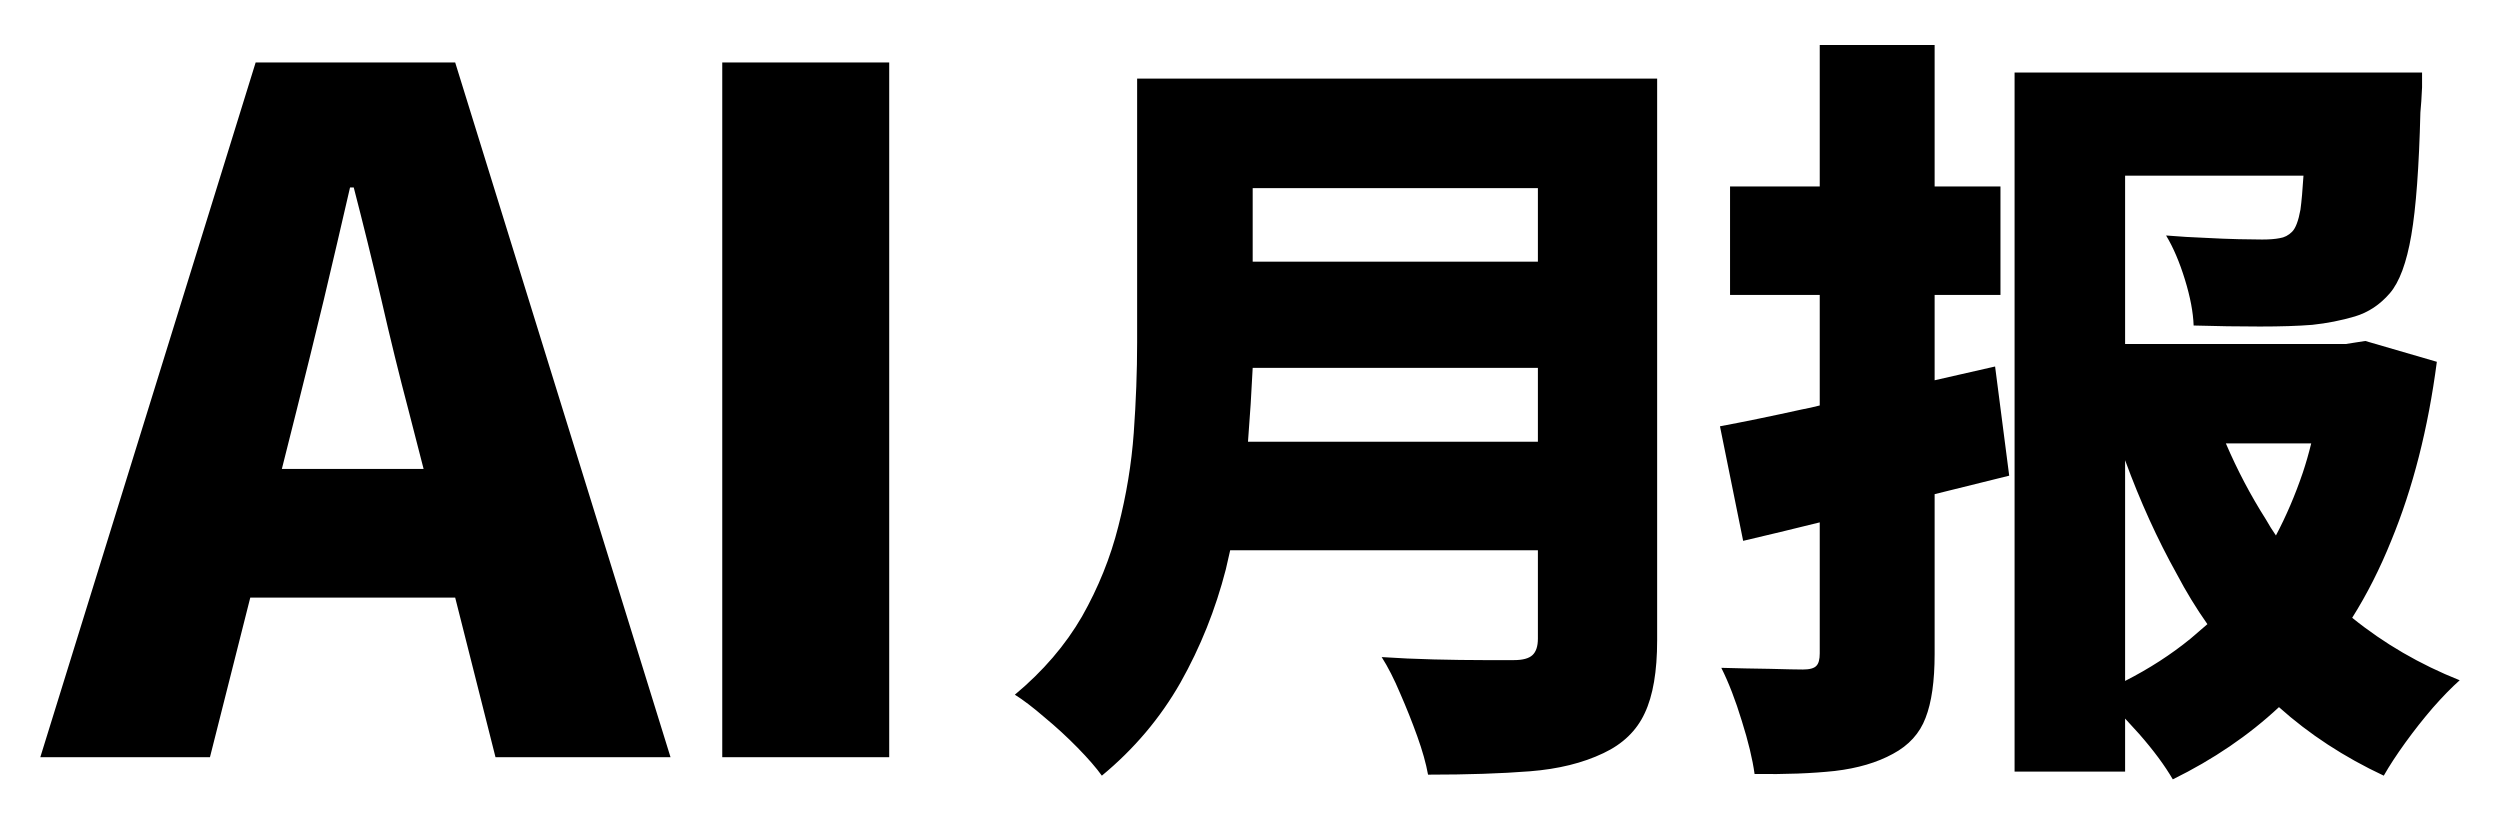
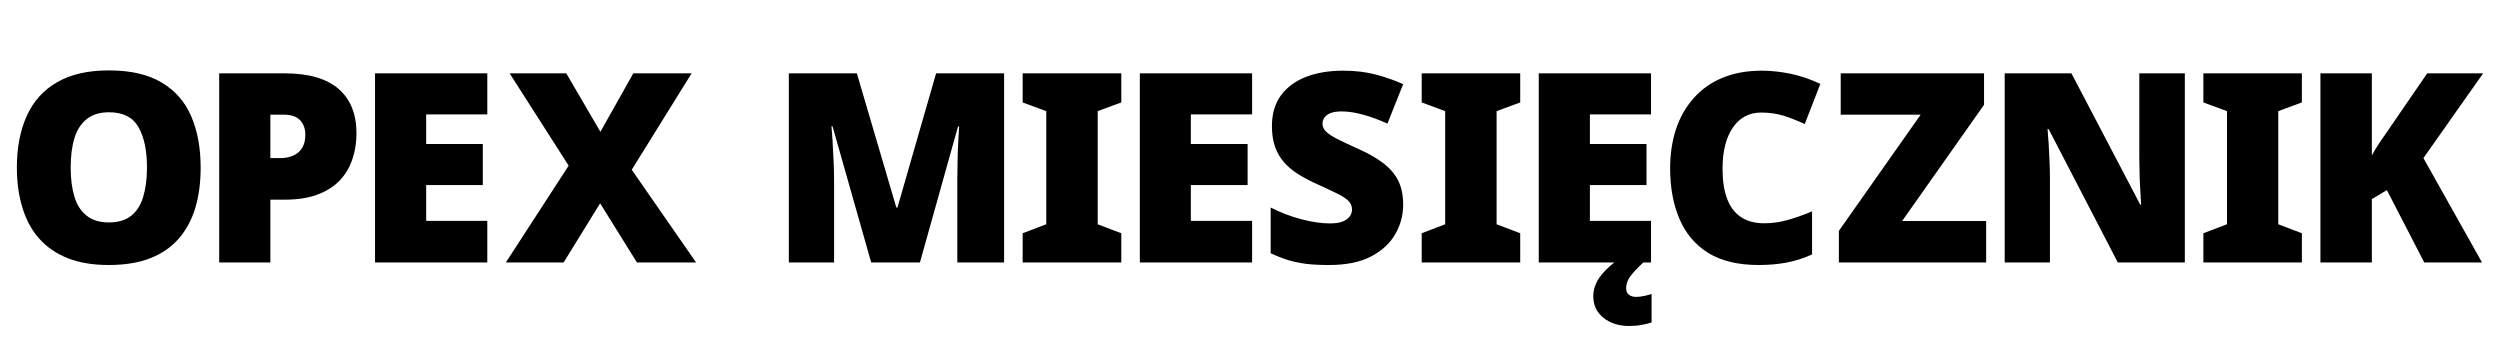
- <svg xmlns="http://www.w3.org/2000/svg" viewBox="0 -122.0 744.2 244.0">
-   <path id="accent" d="M62.5 103.4L12 103.4L76.1-103.4L135.5-103.4L199.6 103.4L147.5 103.4L135.5 55.9L74.5 55.9L62.5 103.4ZM83.9 17.6L126.1 17.6L121.6 0.1Q117.5-15.4 113.5-32.9Q109.4-50.4 105.3-66.2L105.3-66.2L104.2-66.2Q100.5-50.1 96.4-32.8Q92.2-15.4 88.3 0.1L88.3 0.1L83.9 17.6Z M264.7 103.4L215.0 103.4L215.0-103.4L264.7-103.4L264.7 103.4Z" />
-   <path id="ink" d="M338.5-20.0L338.5-98.6L493.3-98.6L493.3 68.6Q493.3 82.5 489.6 90.3Q486.0 98.1 477.3 102.2L477.3 102.2Q468.1 106.6 455.4 107.6Q442.7 108.6 425.1 108.6L425.1 108.6Q424.2 103.6 421.9 97.2Q419.6 90.8 416.8 84.4Q414.1 78.0 411.3 73.6L411.3 73.6Q418.7 74.1 426.8 74.3Q434.9 74.5 441.6 74.5L441.6 74.5L450.7 74.5Q454.6 74.5 456.2 73.0Q457.8 71.5 457.8 68.1L457.8 68.1L457.8 41.8L366.2 41.8Q365.5 44.8 364.9 47.5L364.9 47.5Q360.3 65.4 351.4 81.2Q342.4 97.0 328.0 108.9L328.0 108.9Q325.5 105.4 320.8 100.6Q316.1 95.8 310.9 91.5Q305.8 87.1 302.1 84.8L302.1 84.8Q314.7 74.3 322.1 61.5Q329.4 48.6 332.9 34.7Q336.5 20.7 337.5 6.8Q338.5-7.2 338.5-20.0L338.5-20.0ZM457.8-12.5L372.9-12.5Q372.4-1.9 371.5 9.5L371.5 9.5L457.8 9.5L457.8-12.5ZM457.8-66.0L372.9-66.0L372.9-44.1L457.8-44.1L457.8-66.0Z M599.7 107.7L599.7-100.4L721.0-100.4L721.0-96.0Q720.8-91.5 720.5-88.5L720.5-88.5Q719.9-64.2 717.8-52.0Q715.7-39.7 711.4-34.7Q707.0-29.6 701.0-27.8Q694.9-26.0 688.3-25.3L688.3-25.3Q682.1-24.8 672.7-24.8Q663.3-24.8 653.0-25.1L653.0-25.1Q652.8-31.0 650.4-38.8Q648.0-46.6 644.8-51.9L644.8-51.9Q650.9-51.4 656.4-51.2Q661.9-50.9 666.4-50.8Q670.9-50.7 673.4-50.7L673.4-50.7Q676.6-50.7 678.6-51.1Q680.7-51.4 682.3-53.0Q683.9-54.6 684.8-59.6L684.8-59.6Q685.3-63.3 685.7-69.7L685.7-69.7L632.6-69.7L632.6-19.6L698.3-19.6L704.1-20.5L725.4-14.3Q721.5 15.5 711.8 39.0L711.8 39.0Q706.8 51.4 700.2 61.9L700.2 61.9Q714.4 73.4 732.2 80.5L732.2 80.5Q728.6 83.7 724.2 88.7Q719.9 93.7 716.0 99.1Q712.1 104.5 709.6 108.9L709.6 108.9Q691.9 100.6 678.4 88.5L678.4 88.5Q664.9 101.1 646.8 110L646.8 110Q643.2 103.8 636.8 96.5L636.8 96.5Q634.7 94.2 632.6 91.9L632.6 91.9L632.6 107.7L599.7 107.7ZM518.9 39.0L512.0 4.9Q522.7 2.9 536.3-0.1L536.3-0.1Q539.0-0.6 541.7-1.3L541.7-1.3L541.7-34.2L515.0-34.2L515.0-66.5L541.7-66.5L541.7-108.6L575.9-108.6L575.9-66.5L595.5-66.5L595.5-34.2L575.9-34.2L575.9-8.8Q585.0-10.9 593.9-12.9L593.9-12.9L598.1 19.6Q587.1 22.3 575.9 25.1L575.9 25.1L575.9 72.7Q575.9 84.8 573.2 91.7Q570.6 98.6 563.5 102.4Q556.4 106.3 546.2 107.5Q536.0 108.6 522.3 108.4L522.3 108.4Q521.4 101.8 518.5 92.6Q515.7 83.4 512.4 76.8L512.4 76.8Q519.5 77.0 526.9 77.1Q534.2 77.3 536.7 77.3L536.7 77.3Q539.7 77.3 540.7 76.2Q541.7 75.2 541.7 72.5L541.7 72.5L541.7 33.5Q529.6 36.5 518.9 39.0L518.9 39.0ZM657.1 63.8L657.1 63.8Q652.1 56.7 648.0 48.9L648.0 48.9Q639.3 33.3 632.6 15.0L632.6 15.0L632.6 80.7Q643.4 75.2 652.1 68.1L652.1 68.1Q654.6 66.0 657.1 63.8ZM688.0 10.0L662.6 10.0Q667.7 21.9 674.5 32.6L674.5 32.6Q675.9 35.1 677.5 37.4L677.5 37.4Q682.1 28.7 685.5 18.7L685.5 18.7Q686.9 14.5 688.0 10.0L688.0 10.0Z" />
+ <svg xmlns="http://www.w3.org/2000/svg" viewBox="0 -122.0 1779.2 244.0">
+   <path id="accent" d="M142.8-2.7L142.8-2.7Q142.8 12.9 139.1 25.6Q135.3 38.4 127.4 47.6Q119.5 56.8 107.1 61.7Q94.8 66.6 77.4 66.6L77.4 66.6Q60.4 66.6 48.1 61.7Q35.8 56.8 27.7 47.6Q19.7 38.4 15.9 25.6Q12 12.9 12-2.9L12-2.9Q12-23.8 19.0-39.4Q26.0-55.0 40.5-63.4Q55.0-71.9 77.6-71.9L77.6-71.9Q100.6-71.9 115.0-63.3Q129.4-54.8 136.1-39.2Q142.8-23.7 142.8-2.7ZM50.3-2.7L50.3-2.7Q50.3 9.3 53.0 18.1Q55.7 26.9 61.8 31.6Q67.8 36.3 77.4 36.3L77.4 36.3Q87.4 36.3 93.3 31.6Q99.3 26.9 101.9 18.1Q104.6 9.3 104.6-2.7L104.6-2.7Q104.6-21.0 98.5-31.6Q92.5-42.1 77.6-42.1L77.6-42.1Q67.8-42.1 61.8-37.3Q55.7-32.5 53.0-23.8Q50.3-15.0 50.3-2.7Z M156.0-69.8L202.6-69.8Q228.2-69.8 241.0-58.7Q253.7-47.6 253.7-27.1L253.7-27.1Q253.7-17.8 251.0-9.4Q248.4-1.0 242.5 5.7Q236.5 12.3 226.7 16.2Q216.9 20.1 202.6 20.1L202.6 20.1L192.4 20.1L192.4 64.8L156.0 64.8L156.0-69.8ZM201.8-40.4L201.8-40.4L192.4-40.4L192.4-9.5L199.6-9.5Q204.3-9.5 208.3-11.1Q212.4-12.7 214.8-16.4Q217.3-20.1 217.3-26.1L217.3-26.1Q217.3-32.5 213.5-36.5Q209.8-40.4 201.8-40.4Z M346.8 35.2L346.8 64.8L266.9 64.8L266.9-69.8L346.8-69.8L346.8-40.6L303.3-40.6L303.3-19.5L343.6-19.5L343.6 9.7L303.3 9.7L303.3 35.2L346.8 35.2Z M449.6-1.2L495.4 64.8L453.3 64.8L427.1 22.7L401.1 64.8L360.0 64.8L404.7-4.1L362.7-69.8L403.0-69.8L427.3-28.2L450.7-69.8L492.2-69.8L449.6-1.2Z" />
+   <path id="ink" d="M654.7 64.8L620.0 64.8L592.5-32.1L591.7-32.1Q592.1-28.4 592.5-22.0Q592.9-15.6 593.2-8.1Q593.6-0.7 593.6 6.3L593.6 6.3L593.6 64.8L561.4 64.8L561.4-69.8L609.8-69.8L637.9 25.7L638.7 25.7L666.2-69.8L714.6-69.8L714.6 64.8L681.3 64.8L681.3 5.7Q681.3-0.7 681.5-7.9Q681.6-15.2 682.0-21.7Q682.4-28.2 682.6-32.0L682.6-32.0L681.8-32.0L654.7 64.8Z M798.0 44.0L798.0 64.8L727.8 64.8L727.8 44.0L744.6 37.6L744.6-42.9L727.8-49.1L727.8-69.8L798.0-69.8L798.0-49.1L781.2-42.9L781.2 37.6L798.0 44.0Z M891.1 35.2L891.1 64.8L811.2 64.8L811.2-69.8L891.1-69.8L891.1-40.6L847.5-40.6L847.5-19.5L887.9-19.5L887.9 9.7L847.5 9.7L847.5 35.2L891.1 35.2Z M998.6 23.8L998.6 23.8Q998.6 34.8 993.0 44.6Q987.4 54.4 975.8 60.5Q964.2 66.6 945.8 66.6L945.8 66.6Q936.5 66.6 929.7 65.8Q922.8 64.9 916.7 63.1Q910.7 61.2 904.3 58.2L904.3 58.2L904.3 25.7Q915.2 31.2 926.4 34.1Q937.5 37.0 946.5 37.0L946.5 37.0Q952.0 37.0 955.4 35.7Q958.8 34.4 960.5 32.1Q962.2 29.9 962.2 27.1L962.2 27.1Q962.2 23.5 959.7 21.0Q957.3 18.6 952.0 15.9Q946.7 13.3 937.9 9.3L937.9 9.3Q930.3 5.9 924.3 2.2Q918.2-1.6 914.0-6.3Q909.8-11.0 907.5-17.3Q905.2-23.7 905.2-32.3L905.2-32.3Q905.2-45.3 911.6-54.1Q918.1-62.9 929.5-67.3Q940.9-71.7 955.9-71.7L955.9-71.7Q969.1-71.7 979.7-68.8Q990.3-65.9 998.6-62.1L998.6-62.1L987.4-34.0Q978.8-38.0 970.4-40.3Q962.0-42.7 954.8-42.7L954.8-42.7Q950.1-42.7 947.1-41.6Q944.1-40.4 942.7-38.5Q941.2-36.5 941.2-34.0L941.2-34.0Q941.2-30.8 943.7-28.4Q946.1-25.9 951.9-23.0Q957.6-20.1 967.6-15.6L967.6-15.6Q977.4-11.2 984.3-6.0Q991.2-0.8 994.9 6.2Q998.6 13.3 998.6 23.8Z M1081.9 44.0L1081.9 64.8L1011.8 64.8L1011.8 44.0L1028.5 37.6L1028.5-42.9L1011.8-49.1L1011.8-69.8L1081.9-69.8L1081.9-49.1L1065.1-42.9L1065.1 37.6L1081.9 44.0Z M1175.0 35.2L1175.0 64.8L1095.1 64.8L1095.1-69.8L1175.0-69.8L1175.0-40.6L1131.5-40.6L1131.5-19.5L1171.8-19.5L1171.8 9.7L1131.5 9.7L1131.5 35.2L1175.0 35.2ZM1157.3 83.0L1157.3 83.0Q1157.3 86.4 1159.3 87.8Q1161.3 89.3 1164.5 89.3L1164.5 89.3Q1166.9 89.3 1170.2 88.6Q1173.5 87.9 1175.4 87.2L1175.4 87.2L1175.4 107.5Q1172.4 108.5 1168.4 109.2Q1164.5 110 1159.4 110L1159.4 110Q1148.6 110 1141.3 104.3Q1133.9 98.5 1133.9 88.7L1133.9 88.7Q1133.9 84.4 1135.8 79.9Q1137.7 75.5 1142.4 70.6Q1147.1 65.7 1155.4 60.0L1155.4 60.0L1169.5 64.8Q1163.1 70.8 1160.2 74.7Q1157.3 78.7 1157.3 83.0Z M1253.4-41.9L1253.4-41.9Q1247.0-41.9 1241.9-39.2Q1236.9-36.5 1233.3-31.3Q1229.7-26.1 1227.8-18.8Q1225.9-11.4 1225.9-2.0L1225.9-2.0Q1225.9 10.7 1229.1 19.3Q1232.3 28.0 1238.9 32.4Q1245.5 36.9 1255.5 36.9L1255.5 36.9Q1264.4 36.9 1272.8 34.4Q1281.2 32.0 1289.6 28.4L1289.6 28.4L1289.6 59.1Q1280.8 63.1 1271.4 64.9Q1262.1 66.6 1251.6 66.6L1251.6 66.6Q1229.7 66.6 1215.7 58.0Q1201.8 49.3 1195.2 33.7Q1188.6 18.2 1188.6-2.2L1188.6-2.2Q1188.6-17.4 1192.8-30.2Q1197.1-42.9 1205.4-52.2Q1213.7-61.6 1225.8-66.6Q1238.0-71.7 1253.8-71.7L1253.8-71.7Q1263.6-71.7 1274.4-69.5Q1285.1-67.2 1295.5-62.3L1295.5-62.3L1284.4-33.7Q1277.0-37.2 1269.5-39.6Q1261.9-41.9 1253.4-41.9Z M1413.5 35.3L1413.5 64.8L1308.7 64.8L1308.7 42.3L1366.9-40.4L1310.0-40.4L1310.0-69.8L1412.0-69.8L1412.0-47.4L1353.7 35.3L1413.5 35.3Z M1554.9-69.8L1554.9 64.8L1507.2 64.8L1458.0-30.1L1457.2-30.1Q1457.6-25.7 1458.0-19.6Q1458.4-13.5 1458.6-7.3Q1458.9-1.0 1458.9 4.1L1458.9 4.1L1458.9 64.8L1426.7 64.8L1426.7-69.8L1474.2-69.8L1523.2 23.7L1523.8 23.7Q1523.6 19.3 1523.2 13.5Q1522.8 7.6 1522.7 1.6Q1522.5-4.4 1522.5-9.0L1522.5-9.0L1522.5-69.8L1554.9-69.8Z M1638.2 44.0L1638.2 64.8L1568.1 64.8L1568.1 44.0L1584.9 37.6L1584.9-42.9L1568.1-49.1L1568.1-69.8L1638.2-69.8L1638.2-49.1L1621.4-42.9L1621.4 37.6L1638.2 44.0Z M1724.7-9.5L1766.4 64.8L1725.3 64.8L1698.7 13.3L1688.0 19.7L1688.0 64.8L1651.4 64.8L1651.4-69.8L1688.0-69.8L1688.0-11.4Q1690.3-15.7 1693.3-20.2Q1696.3-24.6 1699.1-28.6L1699.1-28.6L1727.4-69.8L1767.2-69.8L1724.7-9.5Z" />
</svg>
